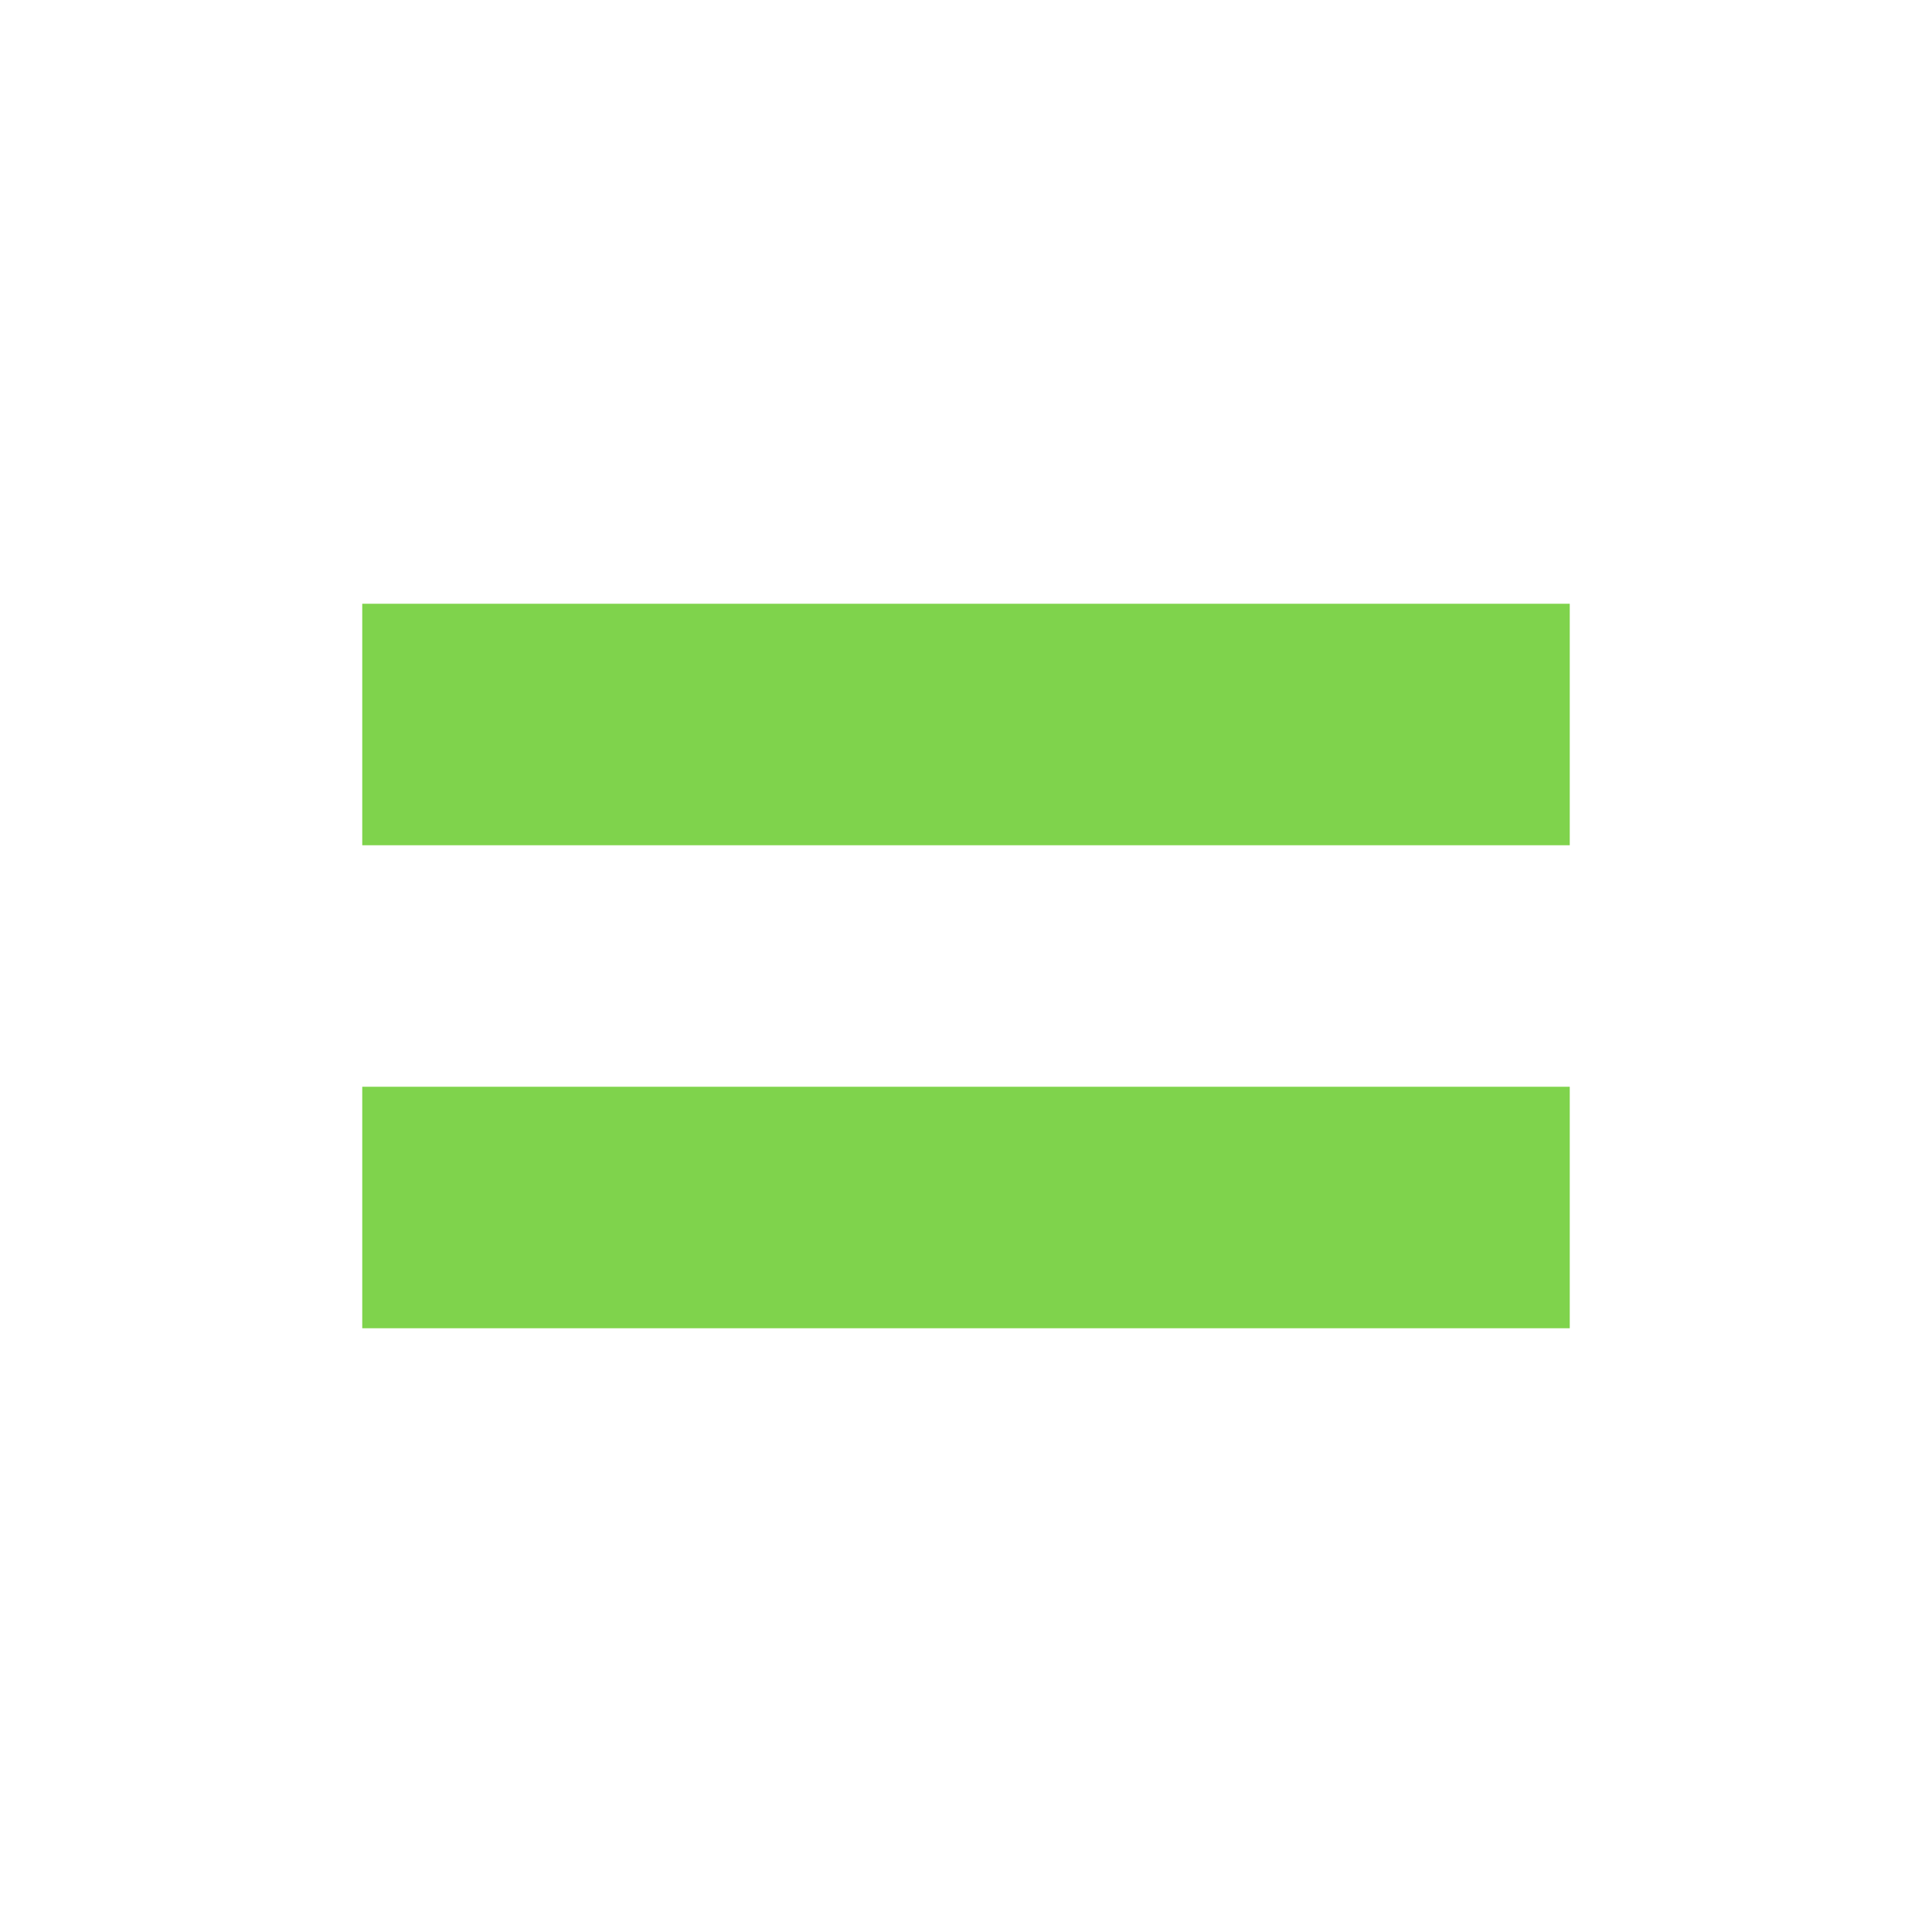
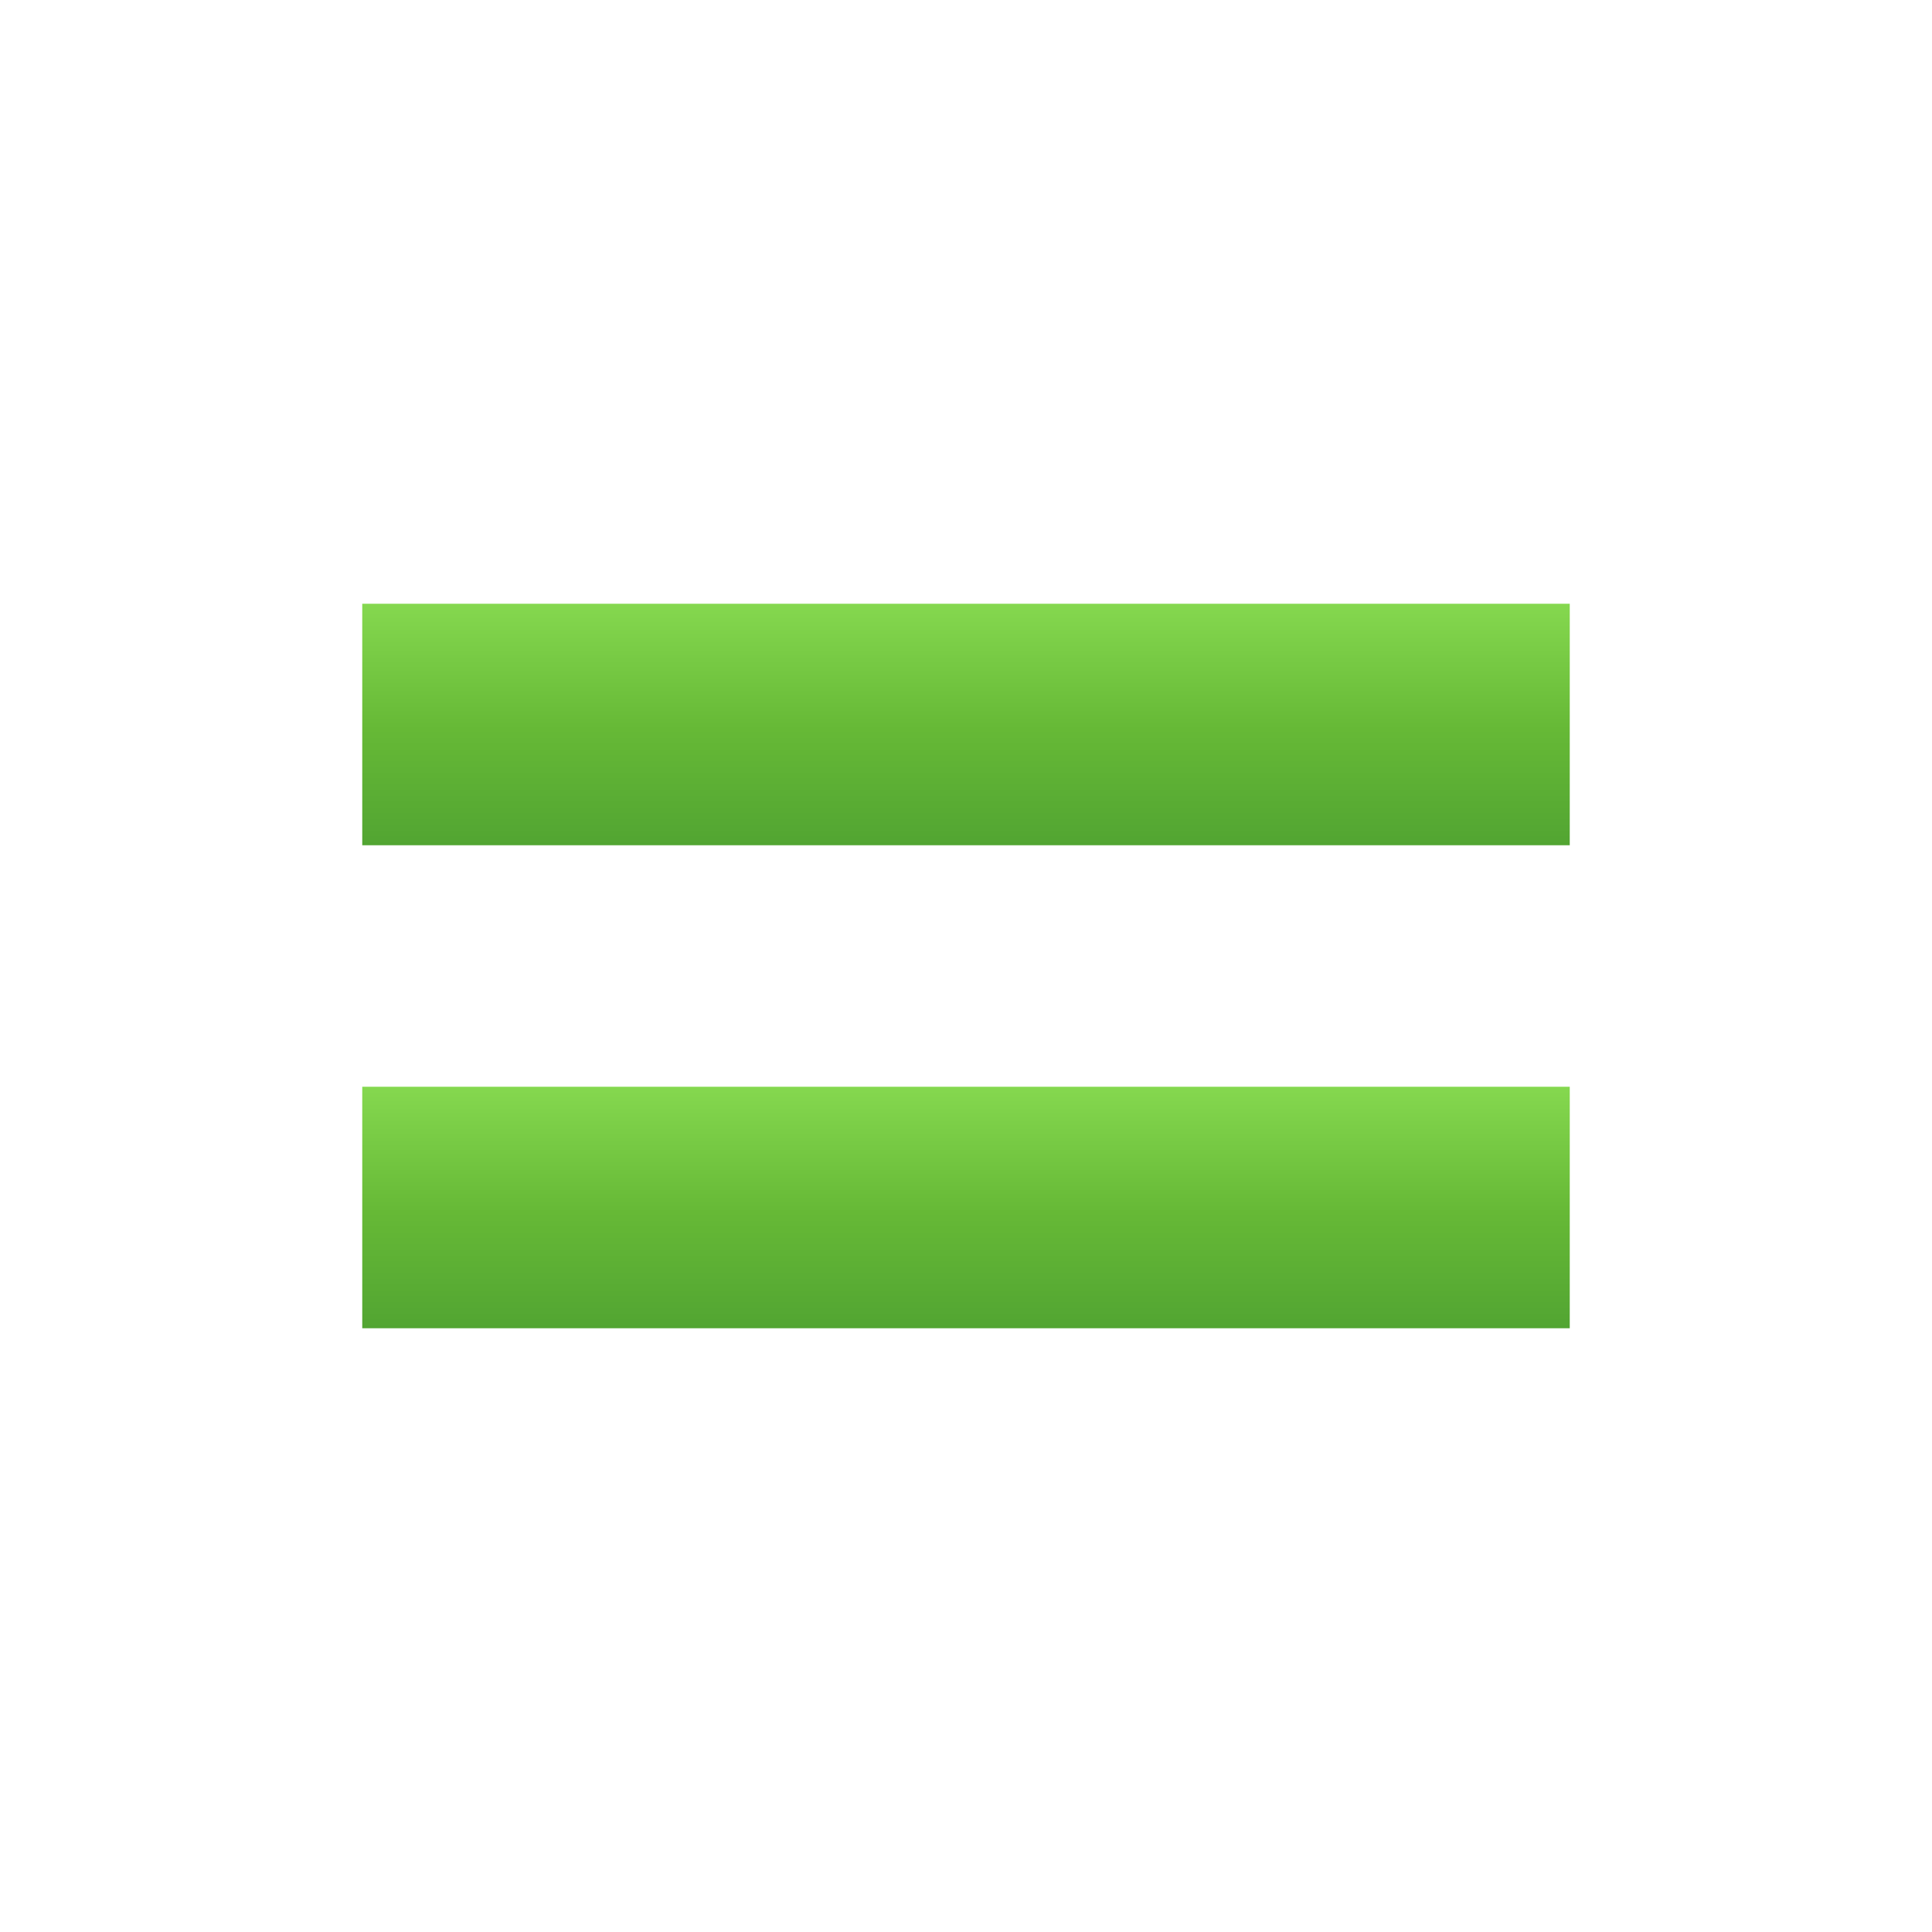
<svg xmlns="http://www.w3.org/2000/svg" xmlns:xlink="http://www.w3.org/1999/xlink" viewBox="0 0 320 320">
  <defs>
-     <linearGradient id="flashmath-green-gradient" x1="60" y1="100" x2="260" y2="220" gradientUnits="userSpaceOnUse">
-       <stop offset="0%" stop-color="#7fd34c" />
+     <linearGradient id="flashmath-green-gradient" x1="0%" y1="0%" x2="0%" y2="100%">
+       <stop offset="0%" stop-color="#85d84f" />
      <stop offset="52%" stop-color="#66b936" />
-       <stop offset="100%" stop-color="#4b942b" />
+       <stop offset="100%" stop-color="#52a532" />
    </linearGradient>
-     <line id="flashmath-symbol-line-stroke" x1="-100" y1="0" x2="100" y2="0" />
-     <line id="flashmath-symbol-line-fill" x1="-96" y1="0" x2="96" y2="0" />
+     <rect id="flashmath-symbol-bar" x="-100" y="-20" width="200" height="40" />
  </defs>
-   <g stroke="url(#flashmath-green-gradient)" stroke-width="40">
-     <use xlink:href="#flashmath-symbol-line-stroke" x="160" y="120" />
-     <use xlink:href="#flashmath-symbol-line-stroke" x="160" y="200" />
-   </g>
-   <g stroke="url(#flashmath-green-gradient)" stroke-width="32">
-     <use xlink:href="#flashmath-symbol-line-fill" x="160" y="120" />
-     <use xlink:href="#flashmath-symbol-line-fill" x="160" y="200" />
+   <g fill="url(#flashmath-green-gradient)">
+     <use xlink:href="#flashmath-symbol-bar" x="160" y="120" />
+     <use xlink:href="#flashmath-symbol-bar" x="160" y="200" />
  </g>
</svg>
